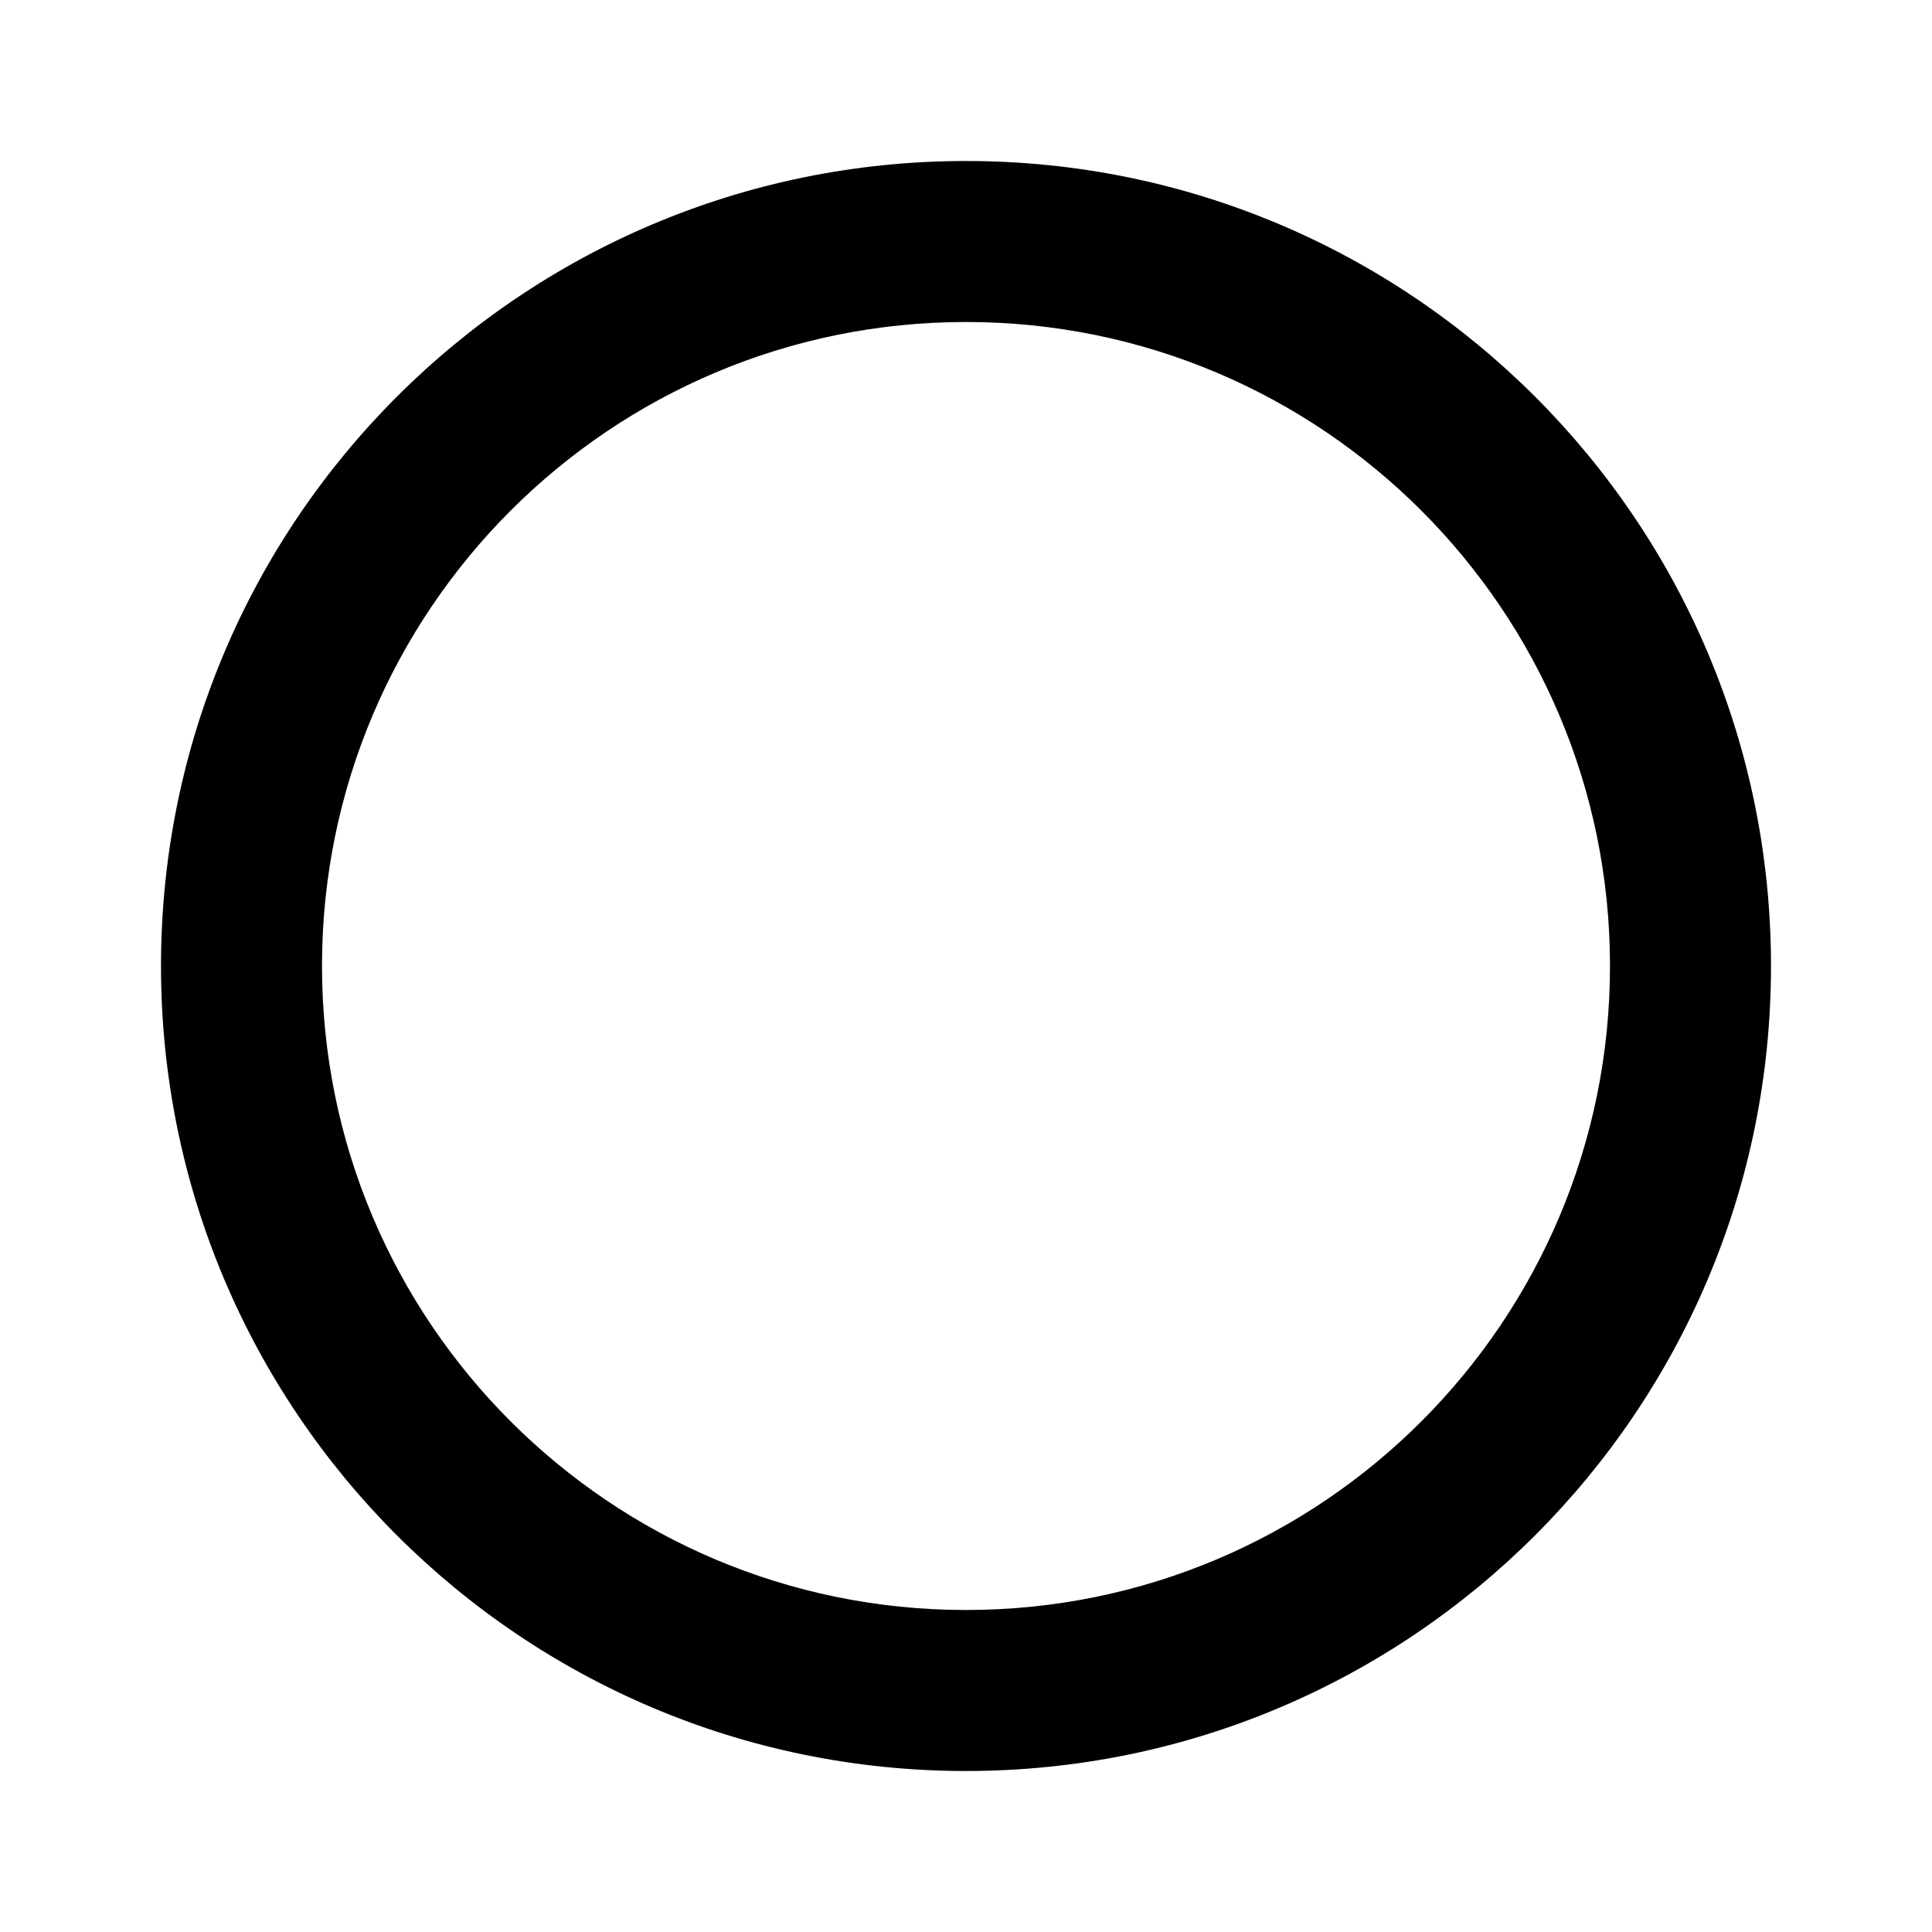
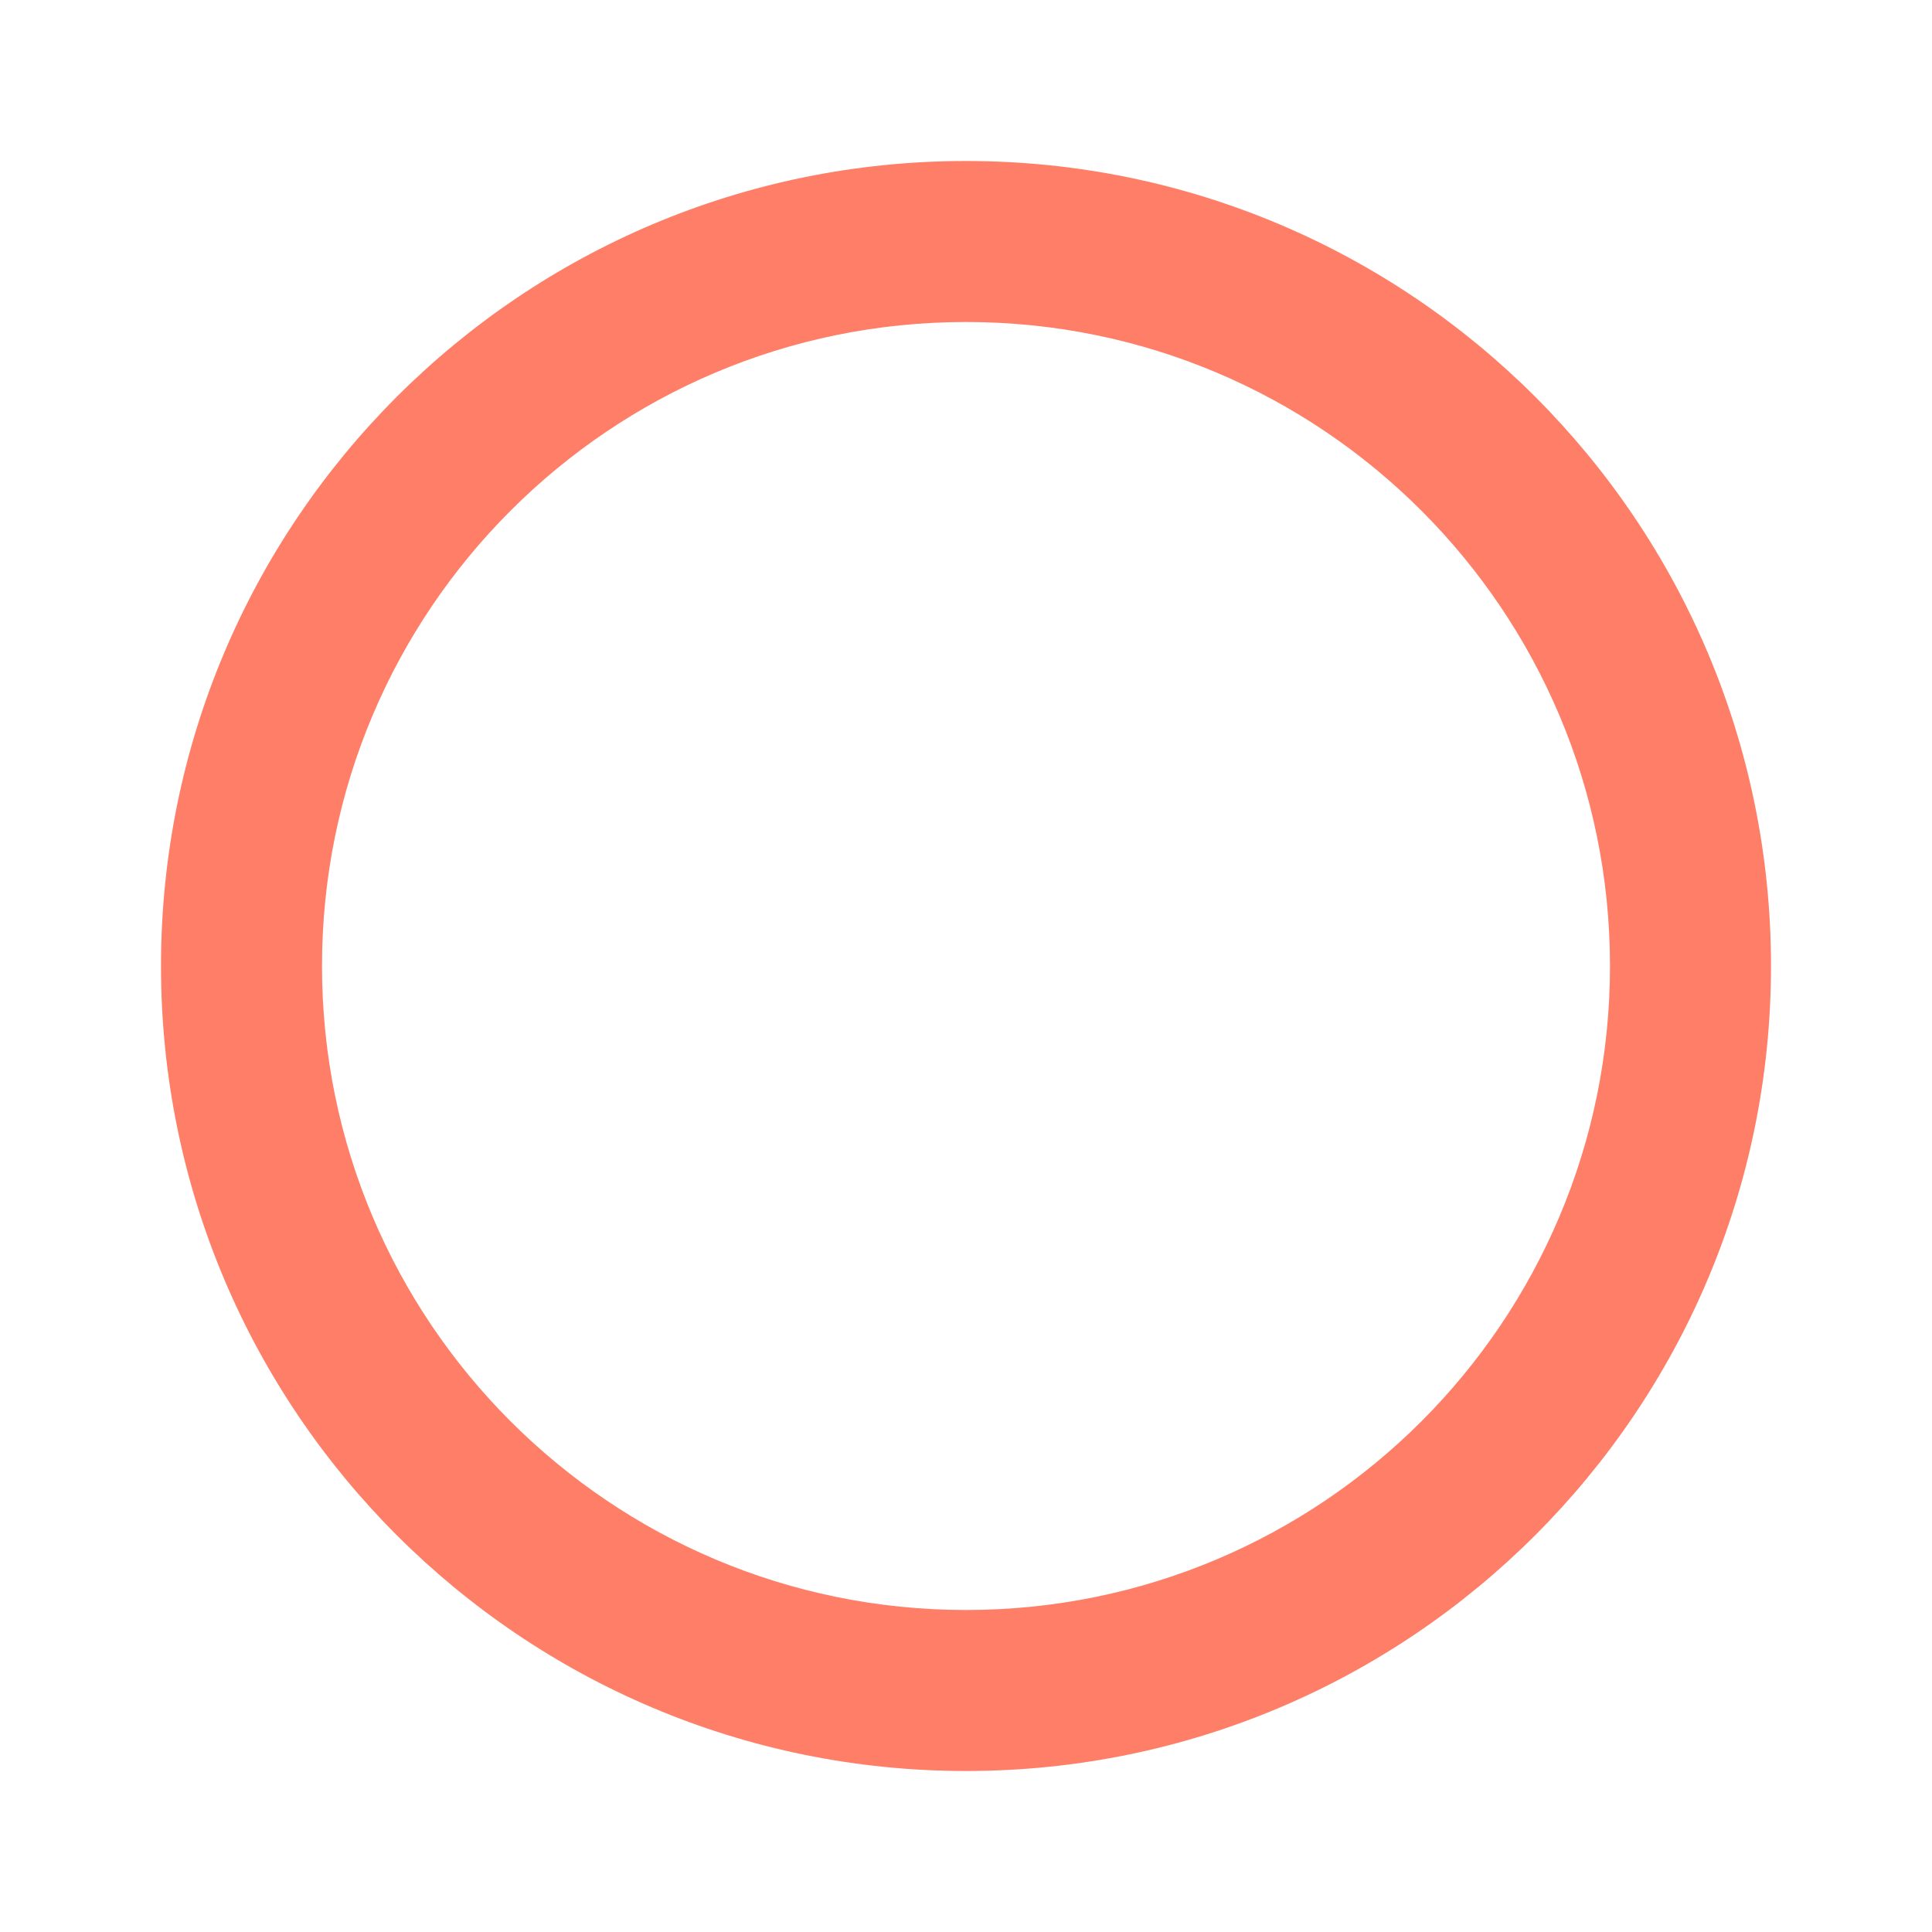
<svg xmlns="http://www.w3.org/2000/svg" viewBox="0 0 24 24">
-   <path d="M12,20A8,8 0 0,1 4,12A8,8 0 0,1 12,4A8,8 0 0,1 20,12A8,8 0 0,1 12,20M12,2A10,10 0 0,0 2,12A10,10 0 0,0 12,22A10,10 0 0,0 22,12A10,10 0 0,0 12,2Z" />
+   <path d="M12,20A8,8 0 0,1 4,12A8,8 0 0,1 12,4A8,8 0 0,1 20,12A8,8 0 0,1 12,20M12,2A10,10 0 0,0 2,12A10,10 0 0,0 12,22A10,10 0 0,0 22,12A10,10 0 0,0 12,2Z" fill="#ff7e67" />
</svg>
